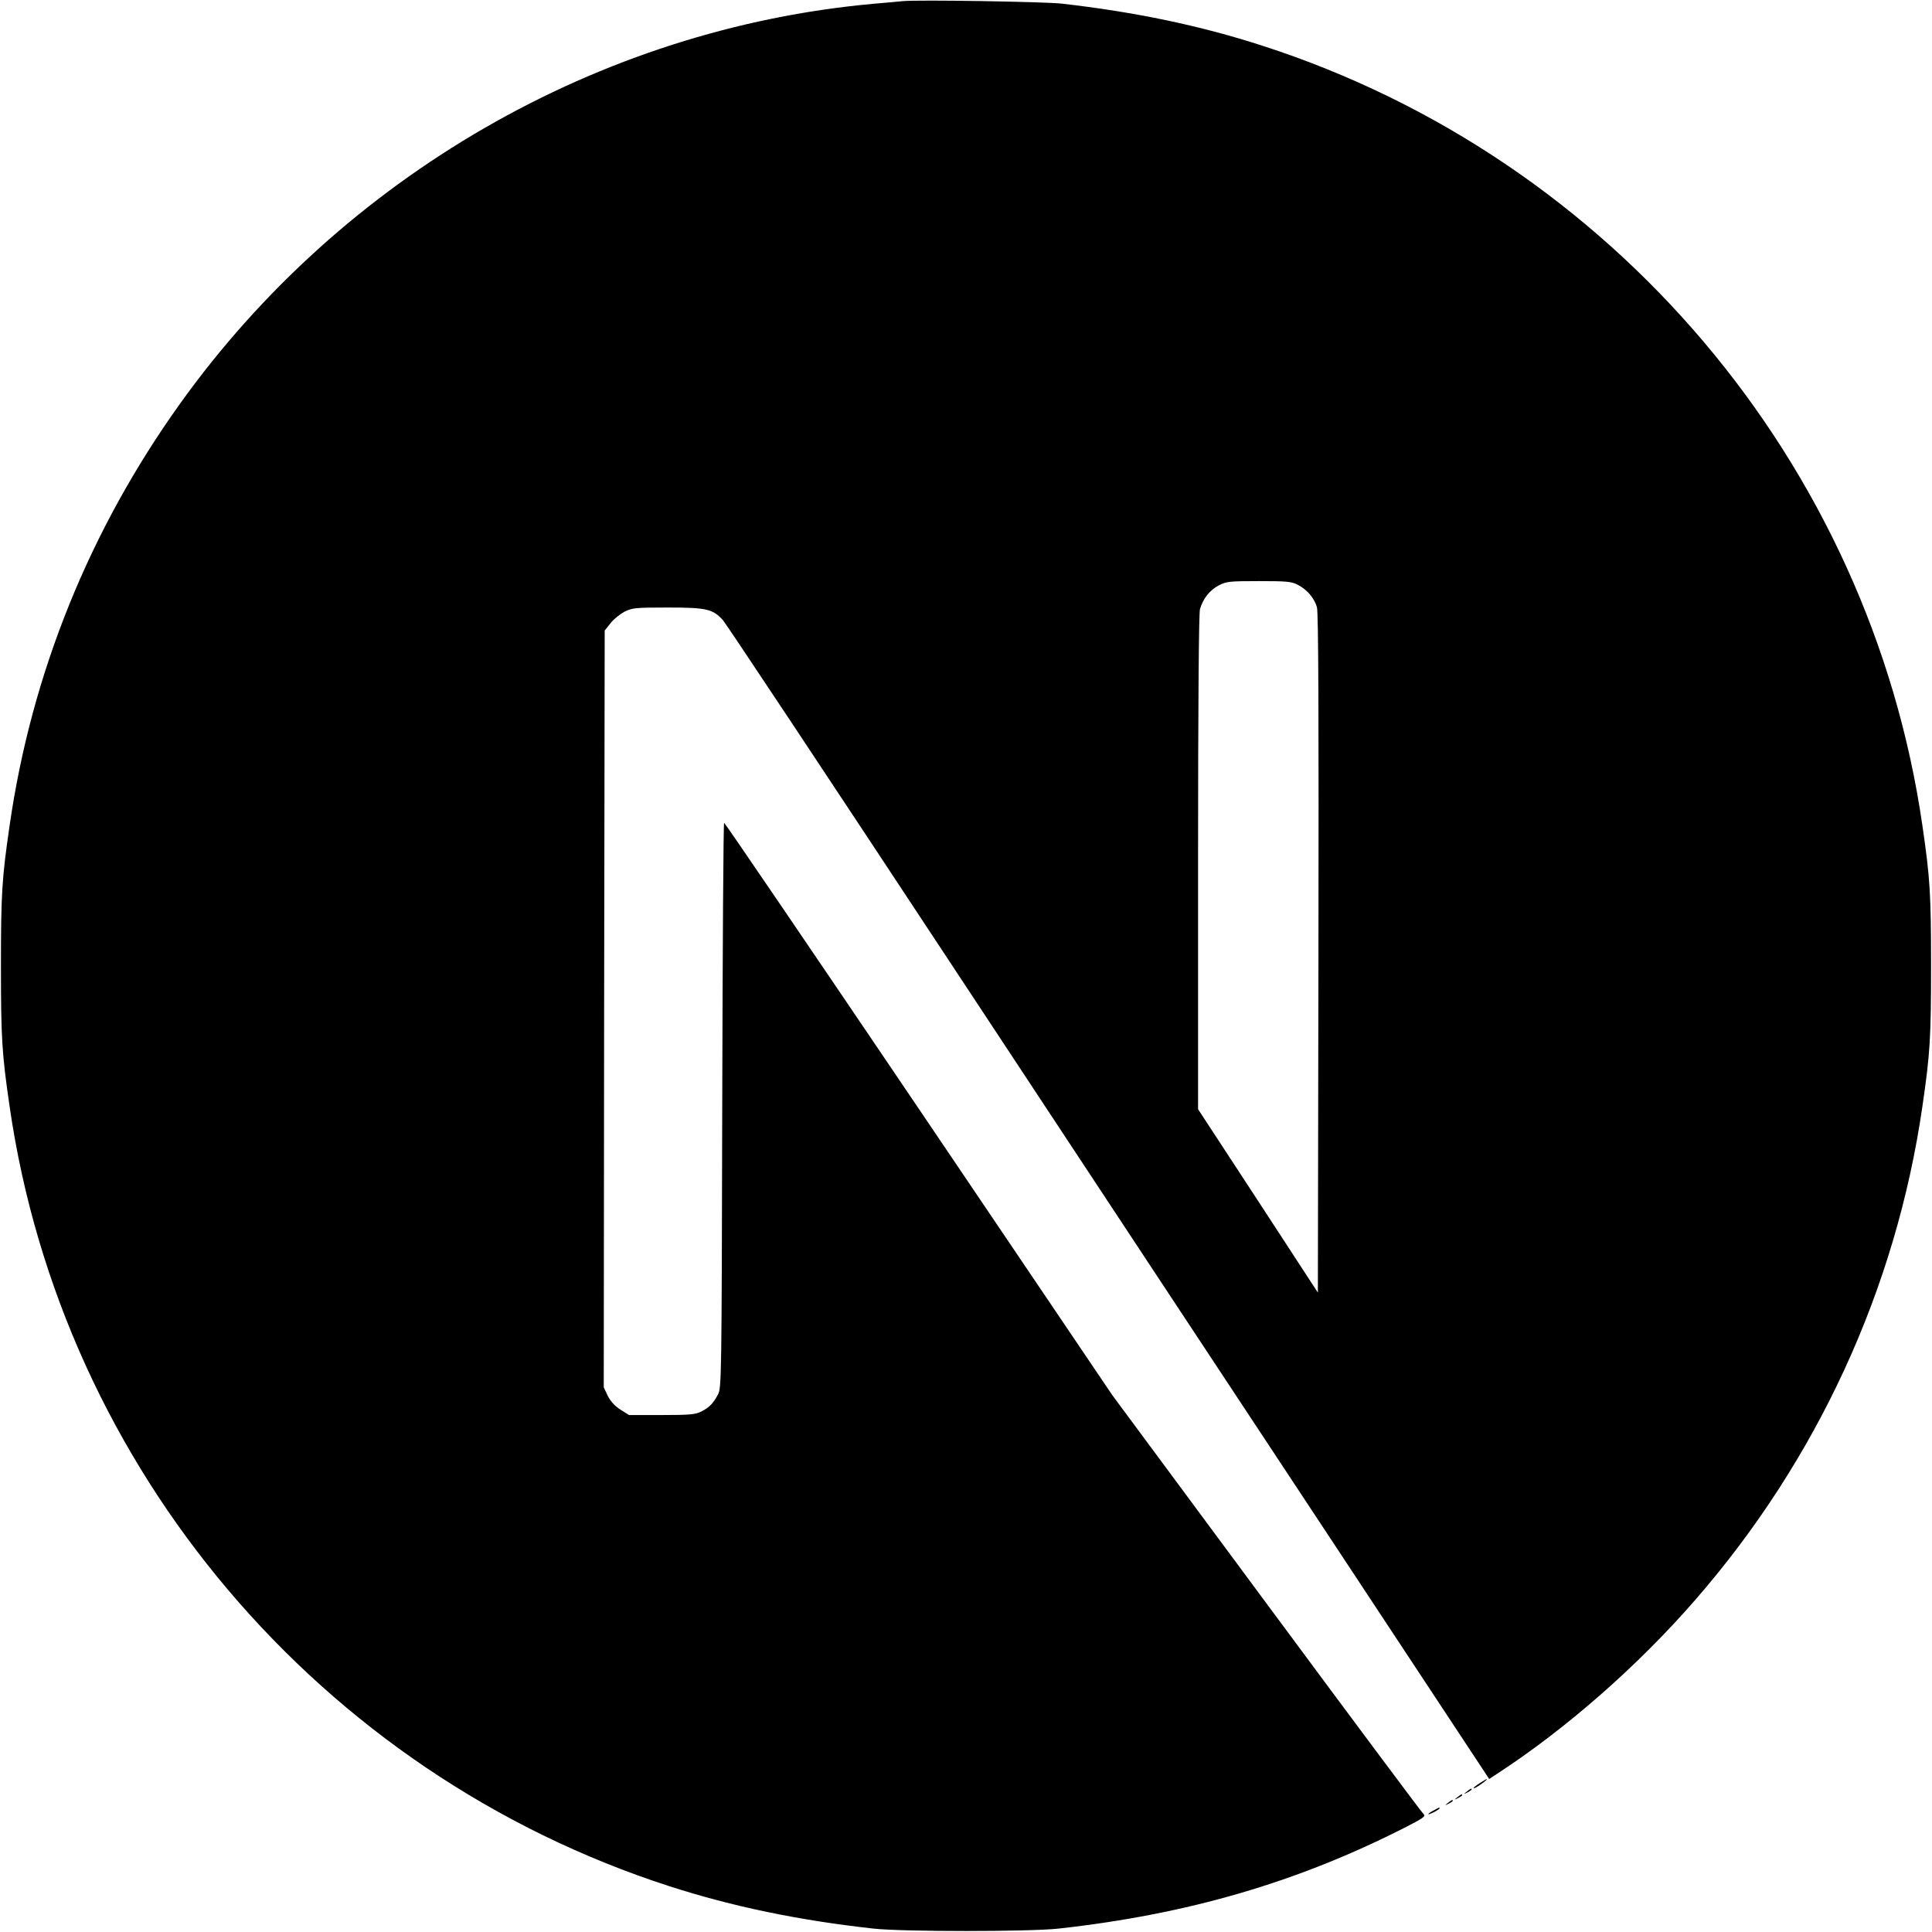
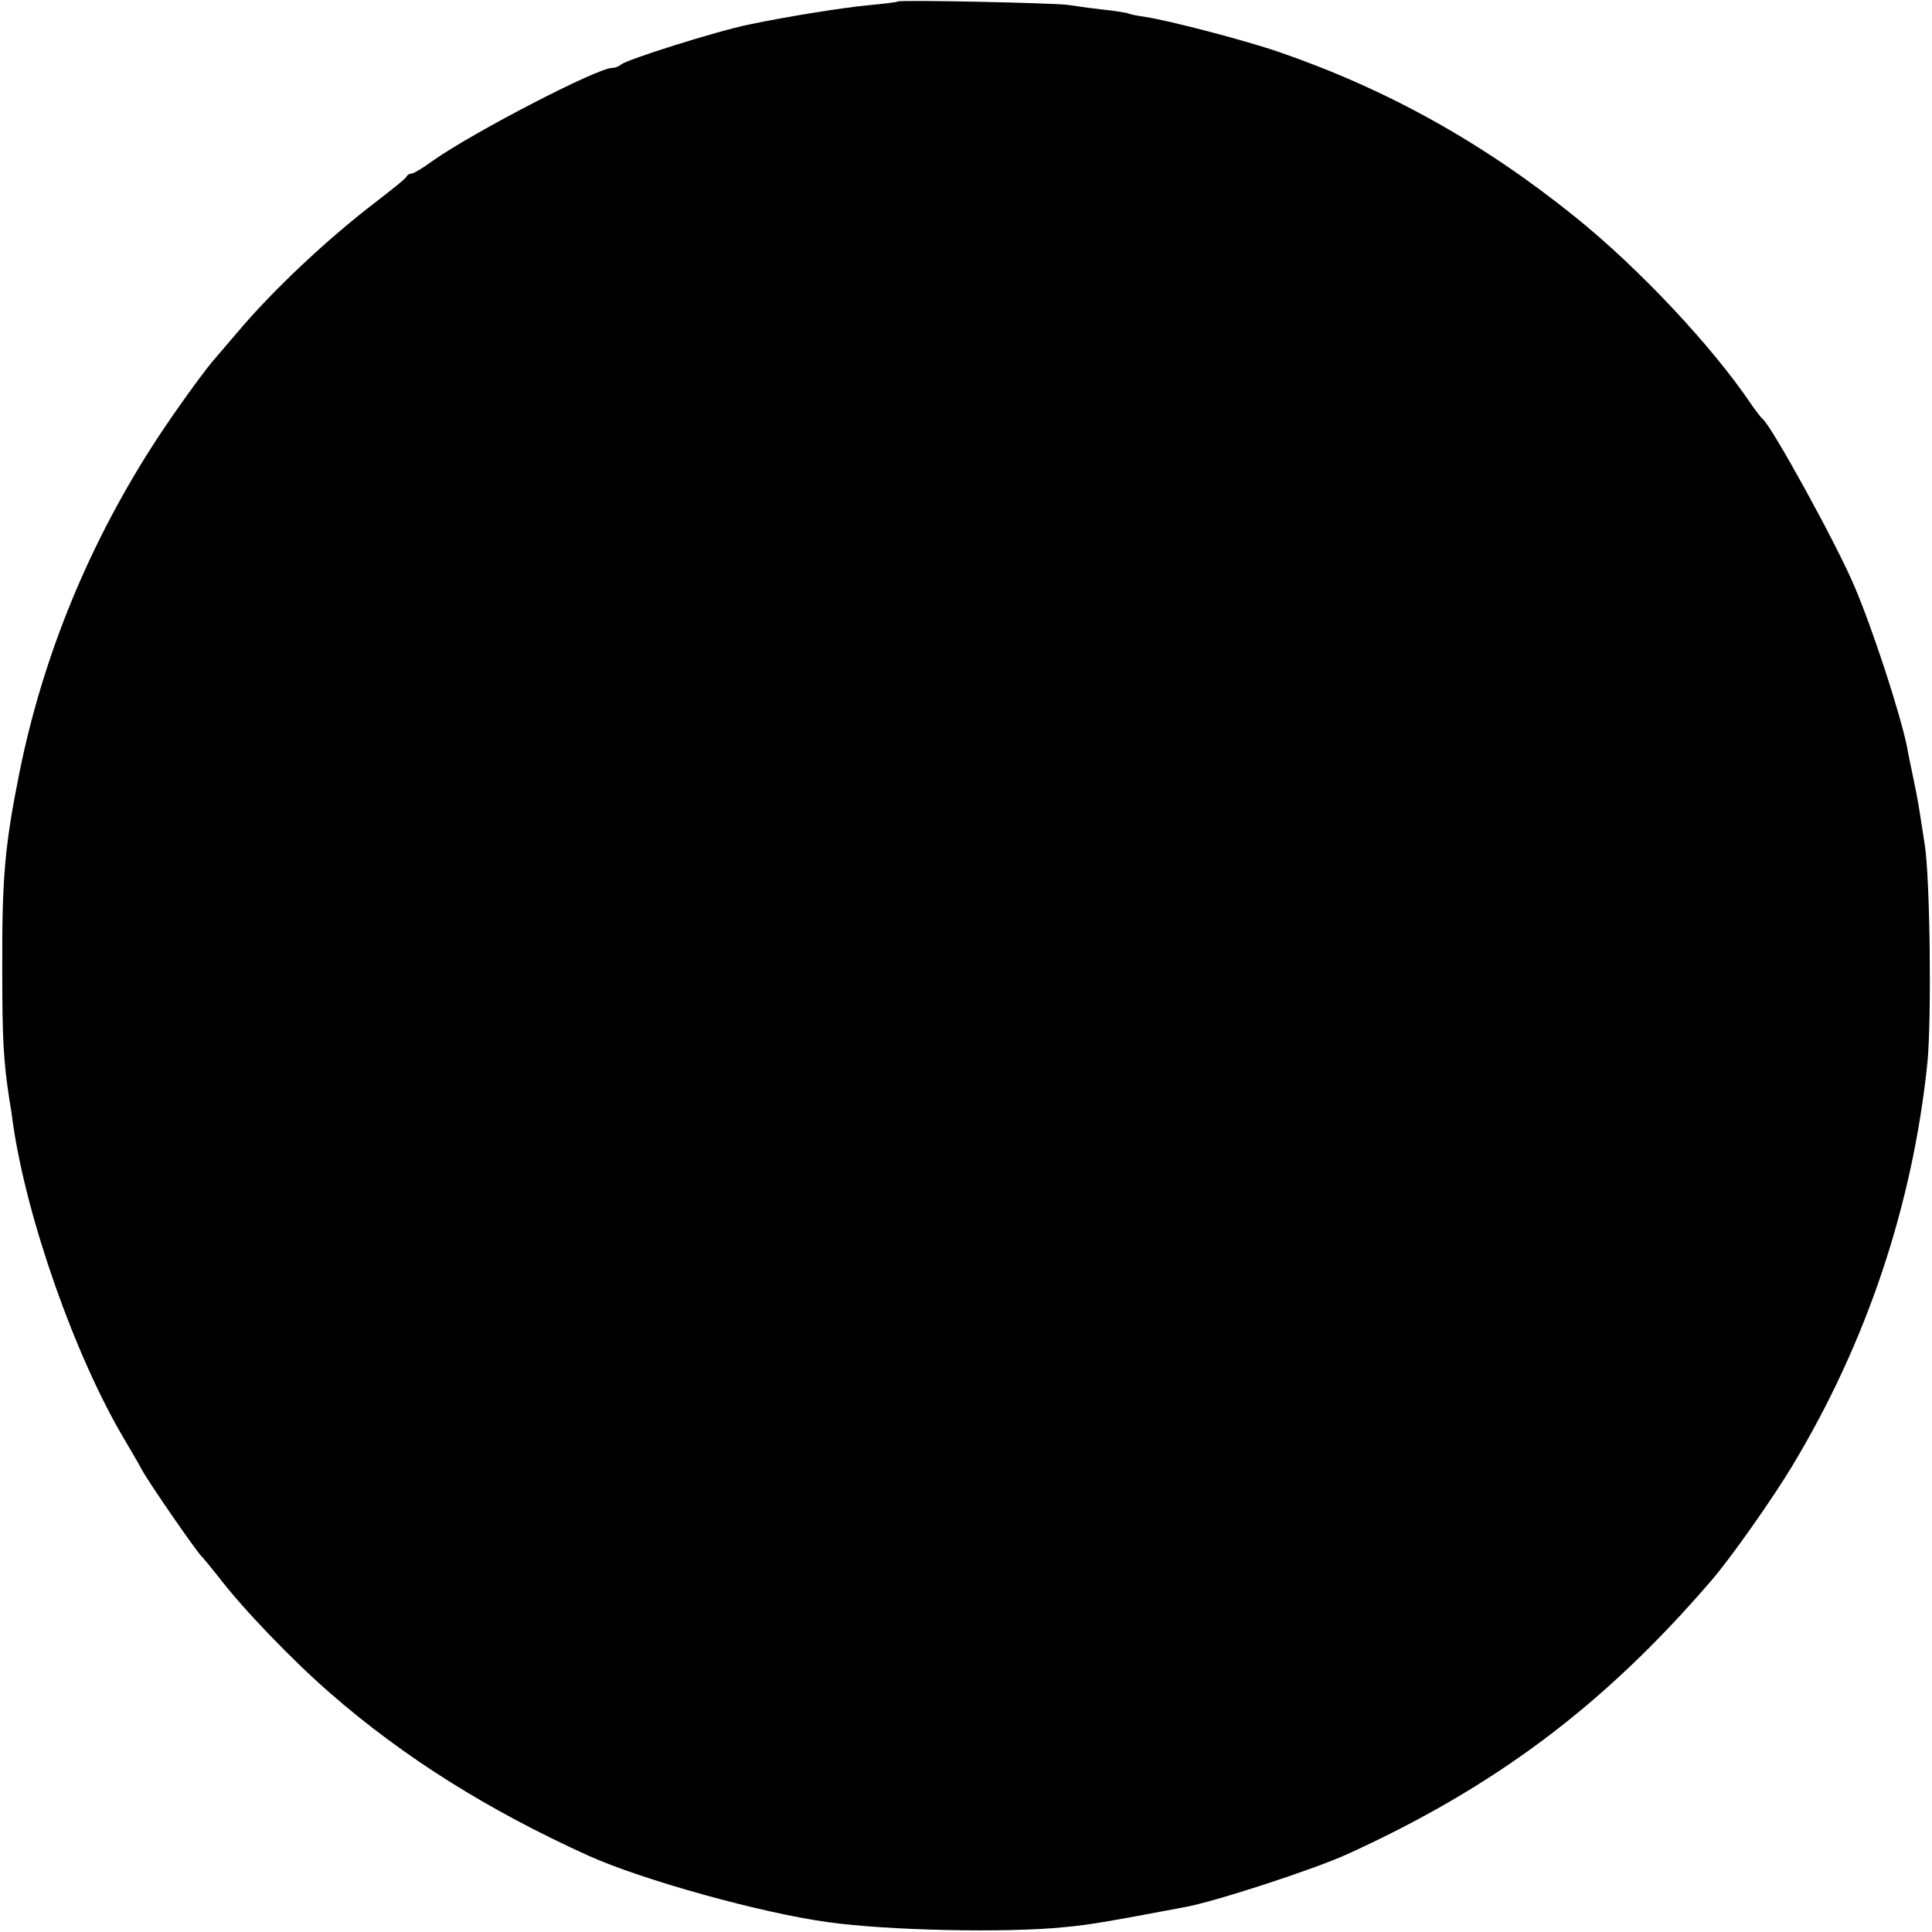
- <svg xmlns="http://www.w3.org/2000/svg" version="1.0" width="1024pt" height="1024pt" viewBox="0 0 1024 1024" preserveAspectRatio="xMidYMid meet">
-   <g transform="translate(0,1024) scale(0.1,-0.1)" fill="#000000" stroke="none">
-     <path d="M4785 10234 c-22 -2 -92 -9 -155 -14 -1453 -131 -2814 -915 -3676 -2120 -480 -670 -787 -1430 -903 -2235 -41 -281 -46 -364 -46 -745 0 -381 5 -464 46 -745 278 -1921 1645 -3535 3499 -4133 332 -107 682 -180 1080 -224 155 -17 825 -17 980 0 687 76 1269 246 1843 539 88 45 105 57 93 67 -8 6 -383 509 -833 1117 l-818 1105 -1025 1517 c-564 834 -1028 1516 -1032 1516 -4 1 -8 -673 -10 -1496 -3 -1441 -4 -1499 -22 -1533 -26 -49 -46 -69 -88 -91 -32 -16 -60 -19 -211 -19 l-173 0 -46 29 c-30 19 -52 44 -67 73 l-21 45 2 2005 3 2006 31 39 c16 21 50 48 74 61 41 20 57 22 230 22 204 0 238 -8 291 -66 15 -16 570 -852 1234 -1859 664 -1007 1572 -2382 2018 -3057 l810 -1227 41 27 c363 236 747 572 1051 922 647 743 1064 1649 1204 2615 41 281 46 364 46 745 0 381 -5 464 -46 745 -278 1921 -1645 3535 -3499 4133 -327 106 -675 179 -1065 223 -96 10 -757 21 -840 13z m2094 -3094 c48 -24 87 -70 101 -118 8 -26 10 -582 8 -1835 l-3 -1798 -317 486 -318 486 0 1307 c0 845 4 1320 10 1343 16 56 51 100 99 126 41 21 56 23 213 23 148 0 174 -2 207 -20z" />
-     <path d="M7843 789 c-35 -22 -46 -37 -15 -20 22 13 58 40 52 41 -3 0 -20 -10 -37 -21z" />
-     <path d="M7774 744 c-18 -14 -18 -15 4 -4 12 6 22 13 22 15 0 8 -5 6 -26 -11z" />
-     <path d="M7724 714 c-18 -14 -18 -15 4 -4 12 6 22 13 22 15 0 8 -5 6 -26 -11z" />
-     <path d="M7674 684 c-18 -14 -18 -15 4 -4 12 6 22 13 22 15 0 8 -5 6 -26 -11z" />
-     <path d="M7598 644 c-38 -20 -36 -28 2 -9 17 9 30 18 30 20 0 7 -1 6 -32 -11z" />
+ <svg xmlns="http://www.w3.org/2000/svg" version="1.0" width="512pt" height="512pt" viewBox="0 0 512 512" preserveAspectRatio="xMidYMid meet">
+   <g transform="translate(0,512) scale(0.1,-0.1)" fill="#000000" stroke="none">
+     <path d="M2379 5116 c-2 -2 -38 -6 -79 -10 -64 -6 -210 -29 -315 -51 -84 -17 -325 -93 -339 -106 -6 -5 -16 -9 -24 -9 -39 0 -367 -170 -475 -246 -26 -19 -51 -34 -56 -34 -5 0 -11 -3 -13 -7 -1 -5 -39 -35 -83 -69 -128 -98 -271 -232 -367 -346 -24 -28 -48 -56 -53 -62 -27 -29 -107 -140 -157 -216 -180 -275 -304 -576 -367 -890 -38 -190 -46 -274 -45 -520 0 -183 3 -241 19 -345 3 -16 7 -43 9 -60 36 -253 165 -620 296 -840 16 -27 37 -63 46 -80 19 -35 138 -207 156 -227 7 -7 29 -34 48 -58 64 -84 197 -222 295 -307 196 -171 420 -311 685 -431 142 -64 458 -152 635 -176 156 -22 473 -29 627 -13 65 6 117 15 318 53 82 15 342 100 430 140 393 179 681 395 964 724 50 57 164 219 215 304 199 330 320 694 359 1071 11 116 7 483 -7 575 -17 109 -17 114 -31 180 -6 30 -14 66 -16 80 -18 88 -89 307 -139 425 -47 112 -220 426 -244 445 -4 3 -18 21 -31 40 -104 154 -297 359 -463 493 -245 198 -500 340 -787 439 -90 31 -289 83 -354 93 -21 3 -41 7 -45 9 -3 2 -35 7 -71 11 -36 4 -76 10 -90 12 -32 5 -446 14 -451 9z" />
  </g>
</svg>
